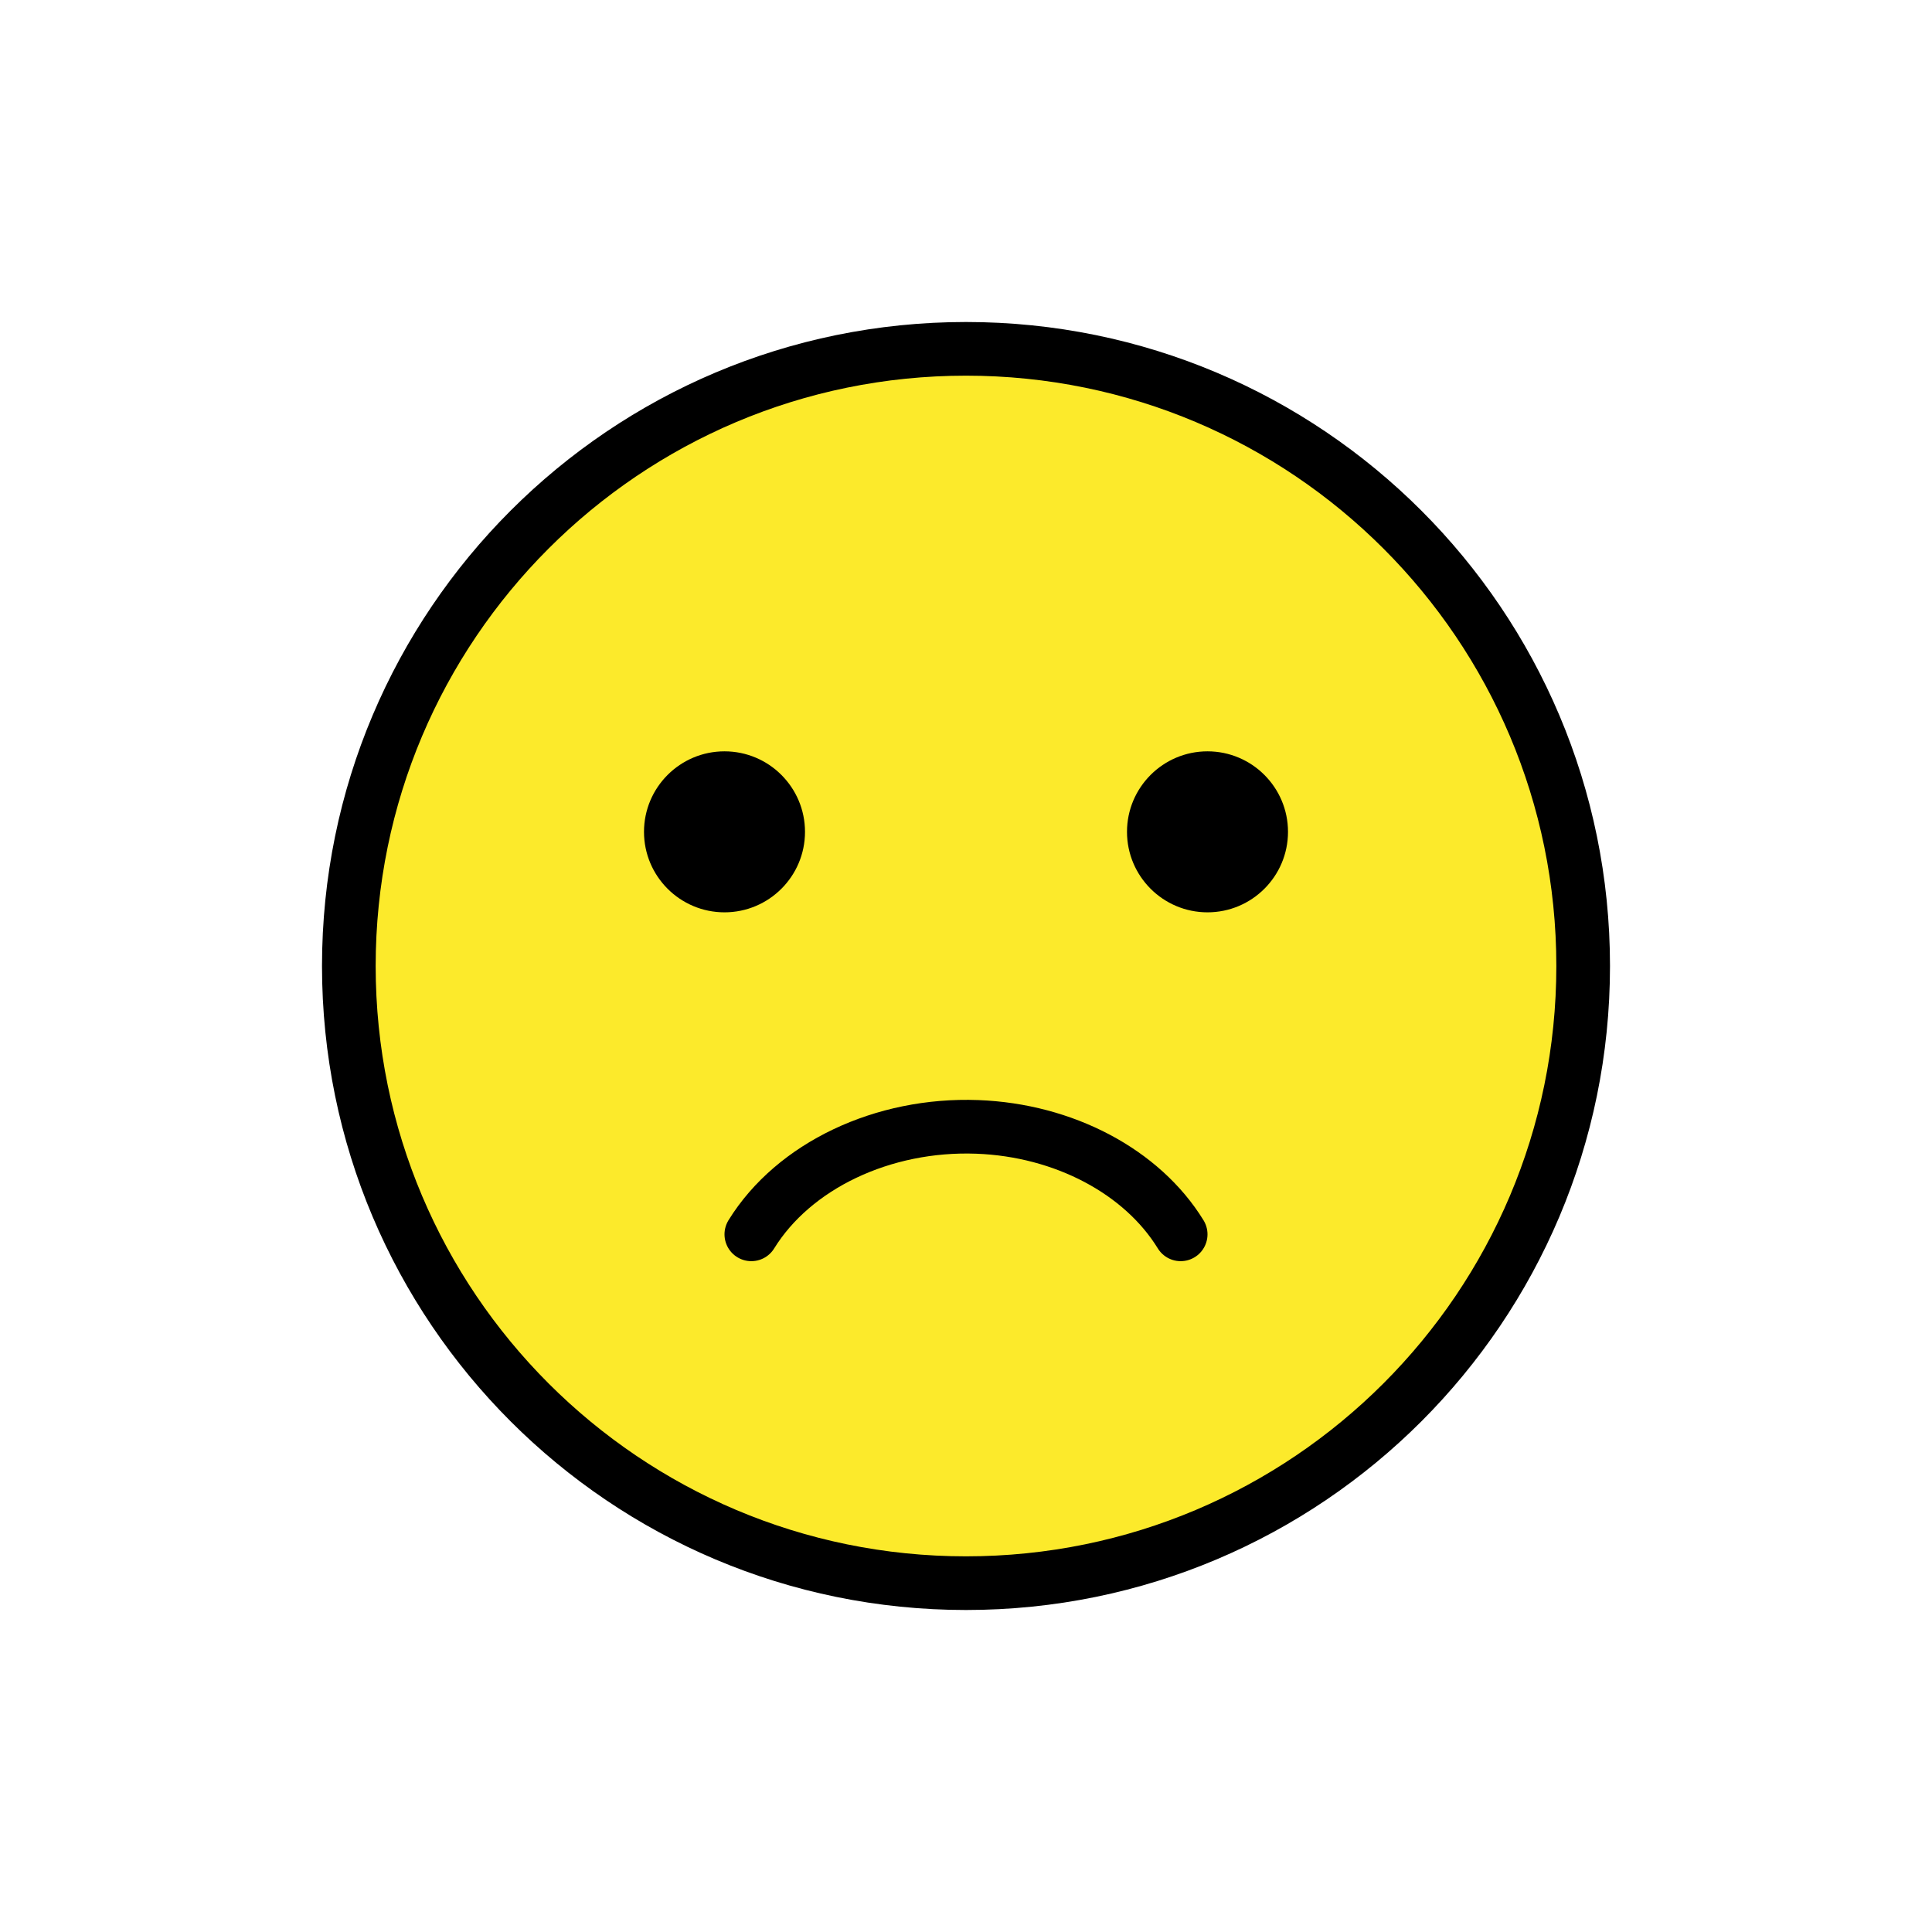
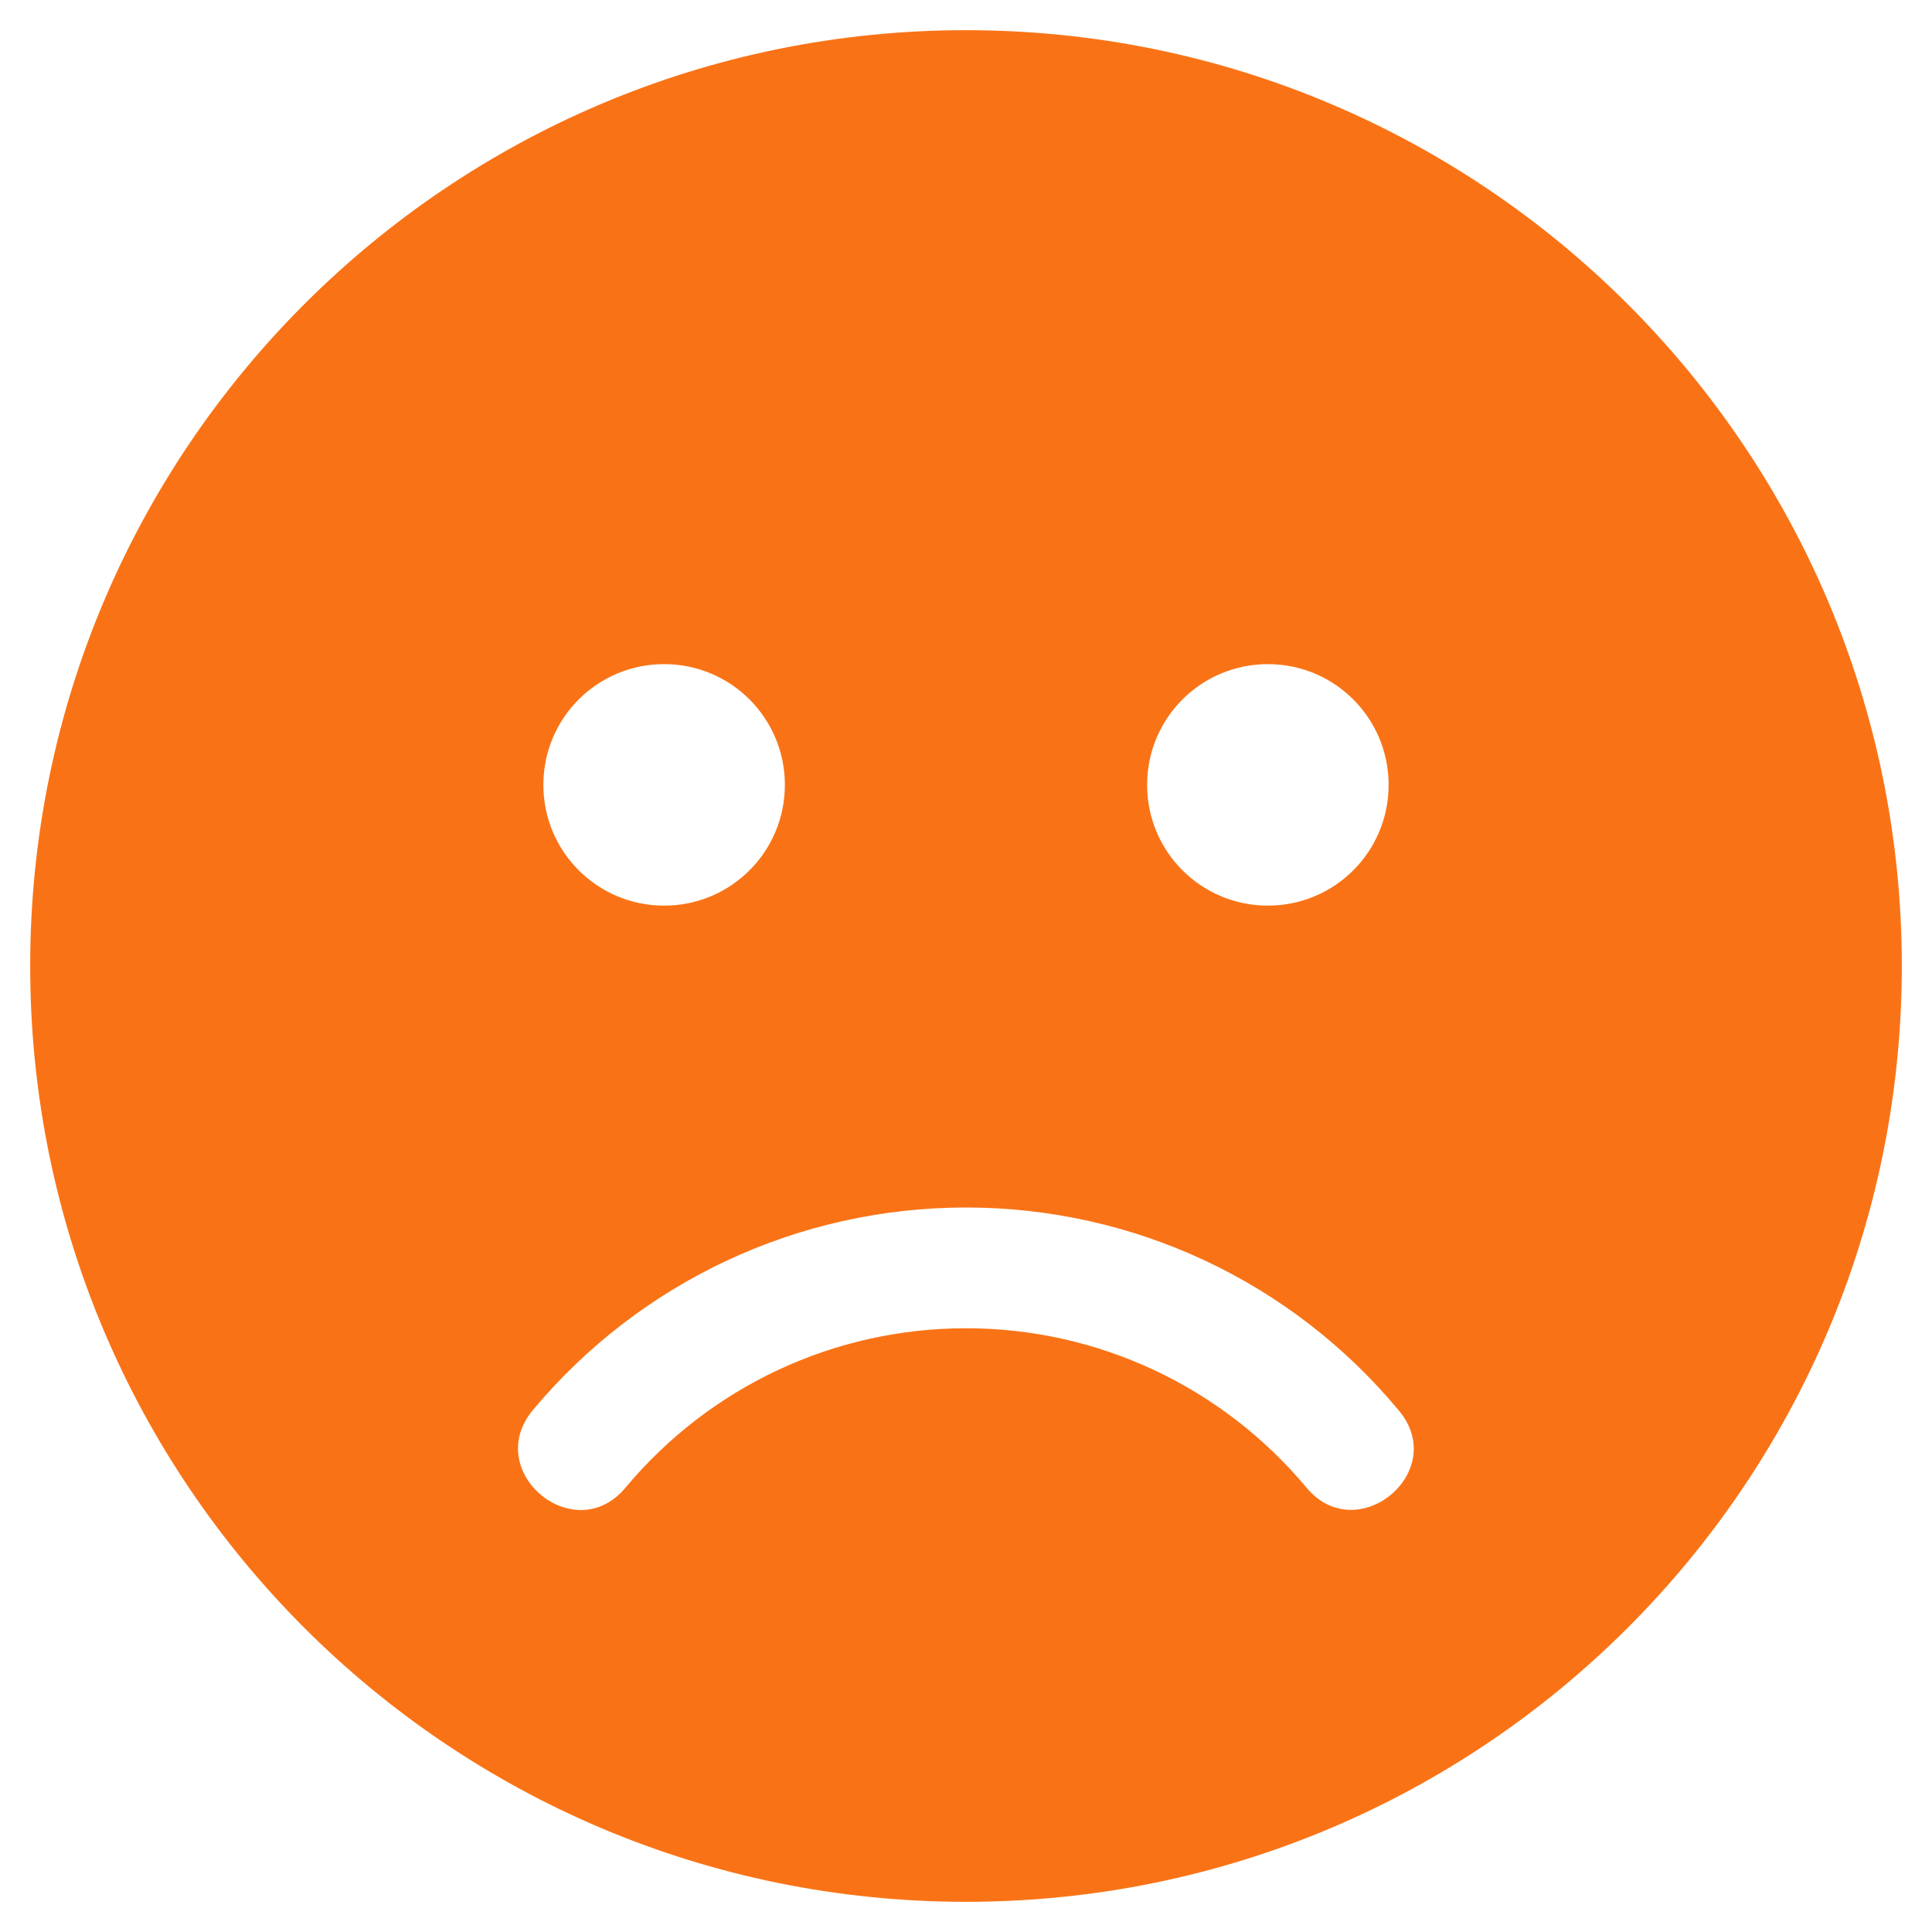
- <svg xmlns="http://www.w3.org/2000/svg" id="emoji" viewBox="0 0 72 72">
-   <g id="color">
-     <path fill="#FCEA2B" d="M36,13c-12.682,0-23,10.318-23,23c0,12.682,10.318,23,23,23c12.682,0,23-10.318,23-23 C59,23.318,48.682,13,36,13z" />
-   </g>
-   <g id="hair" />
-   <g id="skin" />
-   <g id="skin-shadow" />
-   <g id="line">
-     <circle cx="36" cy="36" r="23" fill="none" stroke="#000000" stroke-miterlimit="10" stroke-width="2" />
-     <path d="M30,31c0,1.657-1.345,3-3,3c-1.655,0-3-1.343-3-3c0-1.655,1.345-3,3-3C28.655,28,30,29.345,30,31" />
-     <path d="M48,31c0,1.657-1.345,3-3,3s-3-1.343-3-3c0-1.655,1.345-3,3-3S48,29.345,48,31" />
-     <path fill="none" stroke="#000000" stroke-linecap="round" stroke-linejoin="round" stroke-miterlimit="10" stroke-width="2" d="M28,46c1.581-2.558,4.904-4.135,8.421-4.004C39.65,42.117,42.562,43.66,44,46" />
-   </g>
+ <svg xmlns="http://www.w3.org/2000/svg" viewBox="0 0 496 512" width="48" height="48">
+   <path fill="#f97316" d="M248 8C111 8 0 119 0 256s111 248 248 248 248-111 248-248S385 8 248 8zm80 168c17.7 0 32 14.3 32 32s-14.3 32-32 32-32-14.3-32-32 14.3-32 32-32zm-160 0c17.7 0 32 14.3 32 32s-14.3 32-32 32-32-14.3-32-32 14.3-32 32-32zm170.2 218.2C315.8 367.4 282.9 352 248 352s-67.8 15.4-90.2 42.2c-13.5 16.3-38.1-4.2-24.6-20.5C161.7 339.6 203.6 320 248 320s86.3 19.6 114.7 53.8c13.6 16.2-11.1 36.6-24.5 20.4z" />
</svg>
